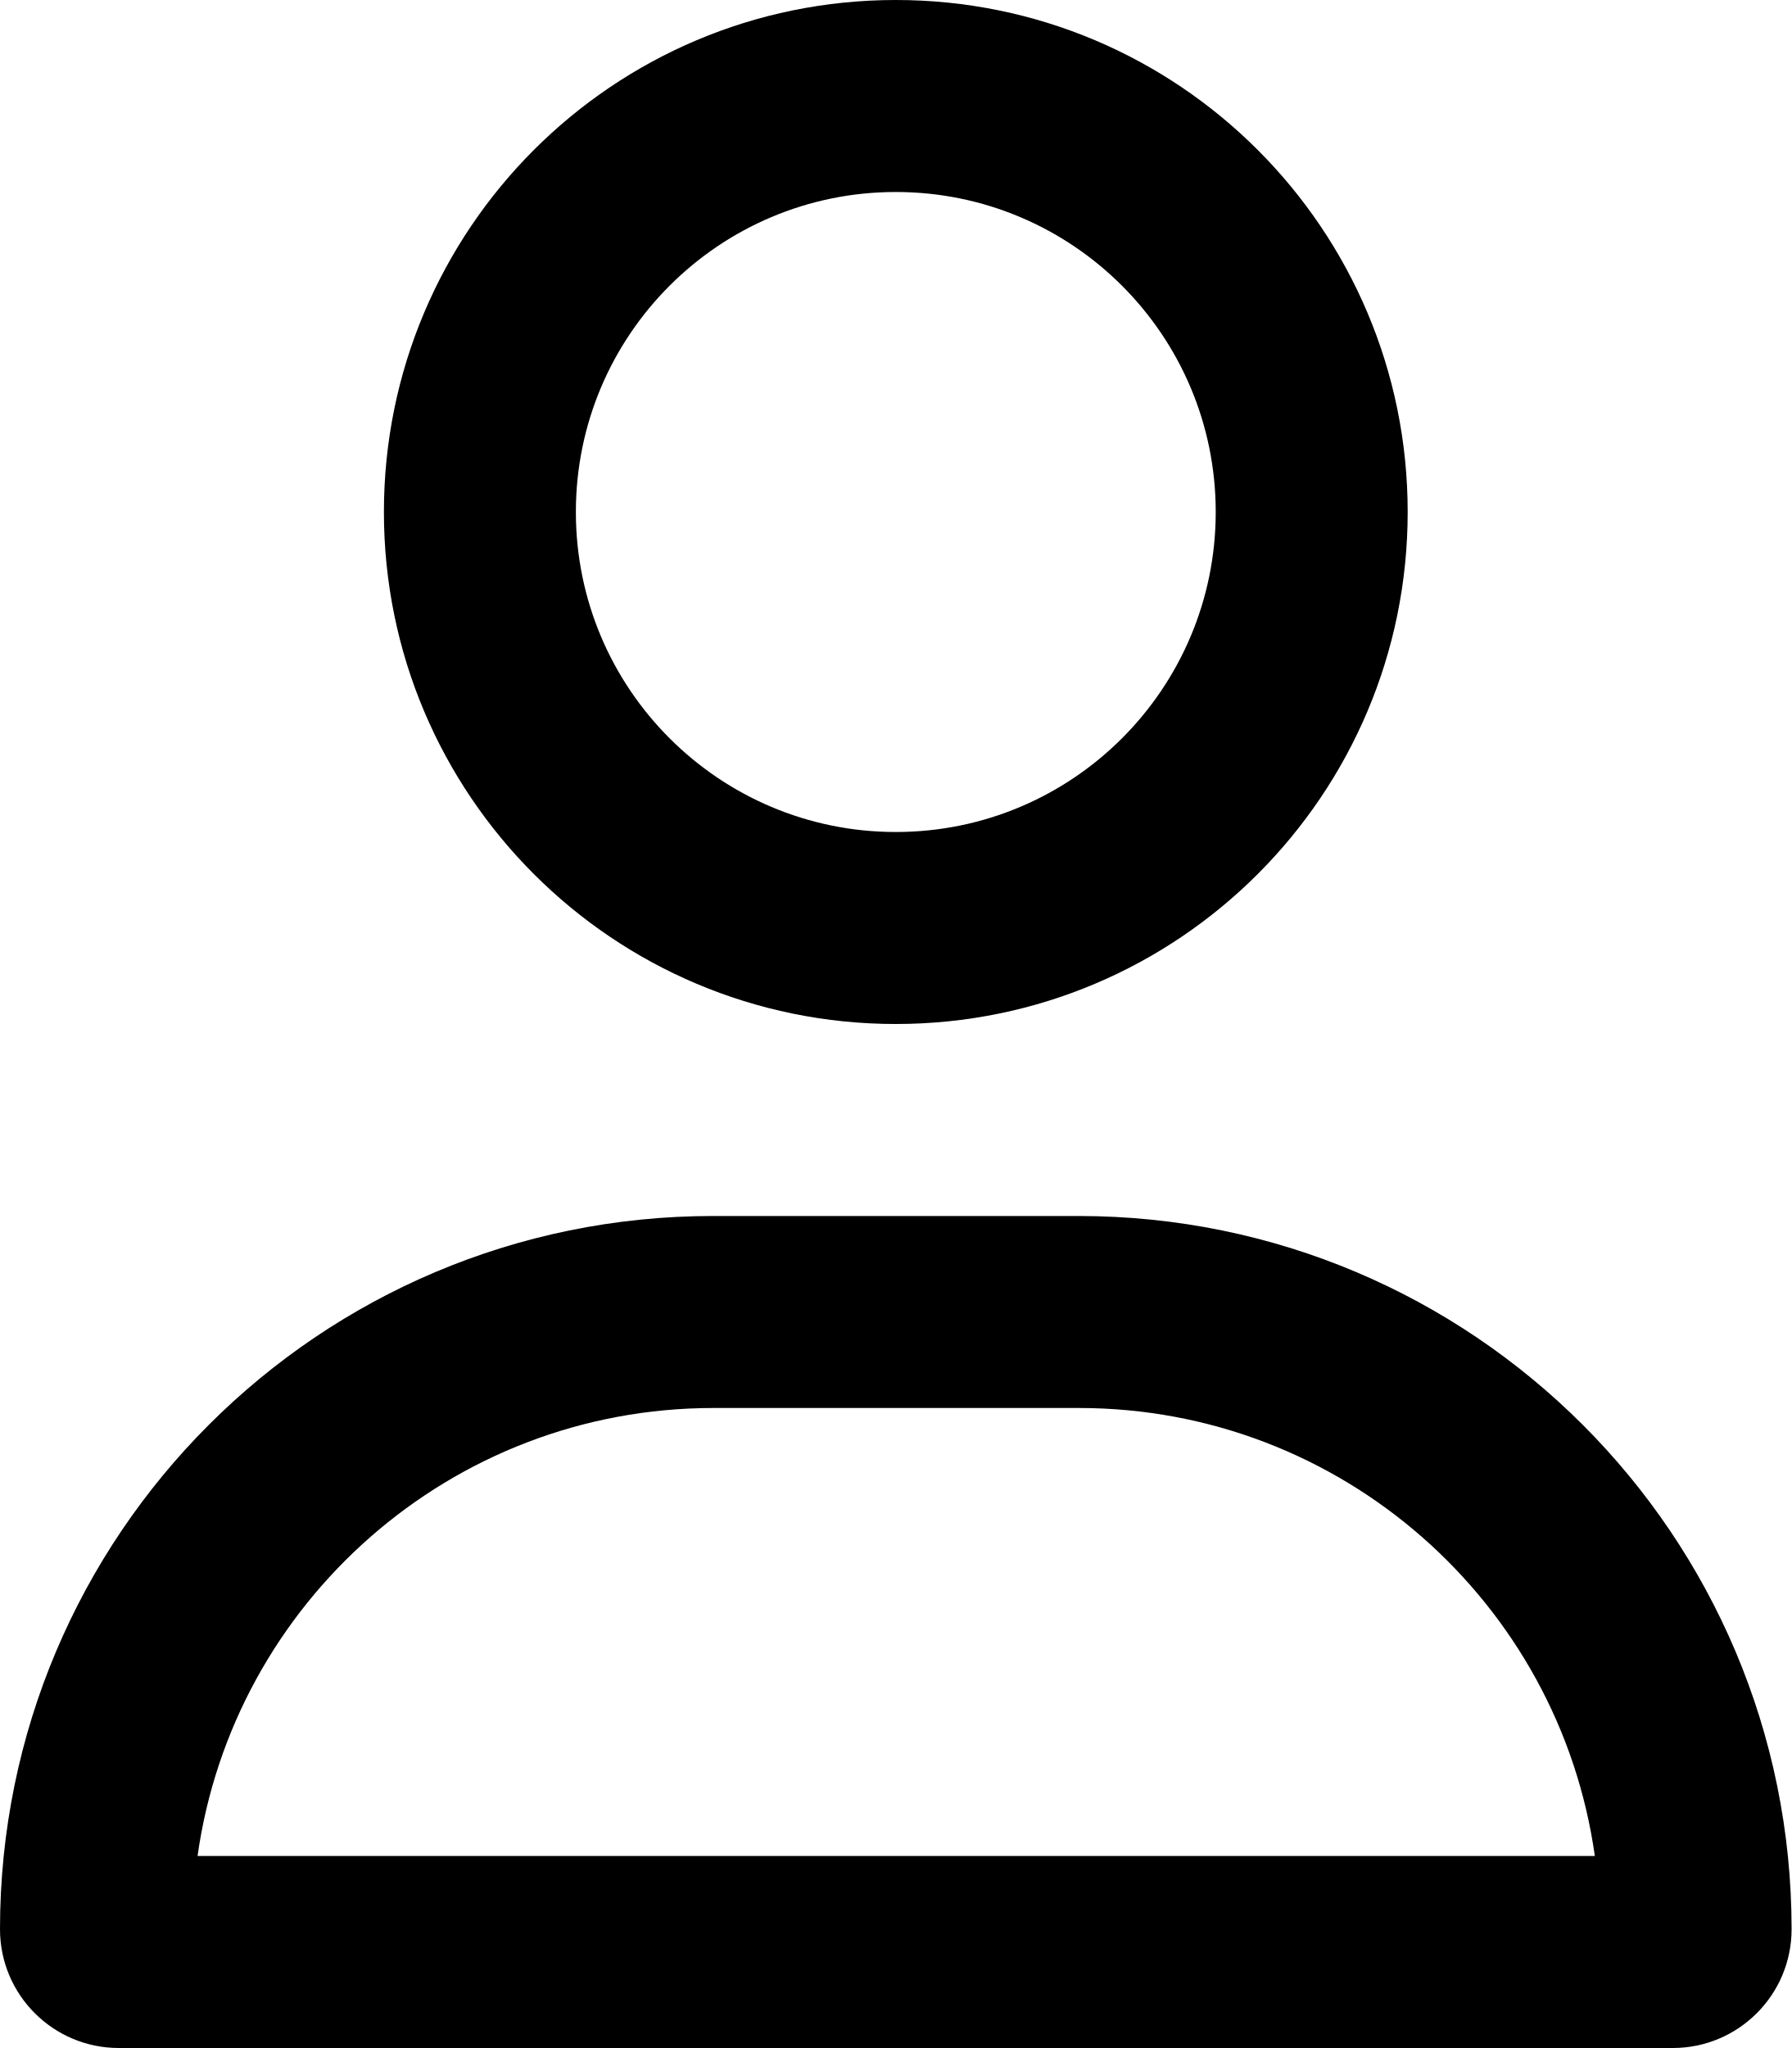
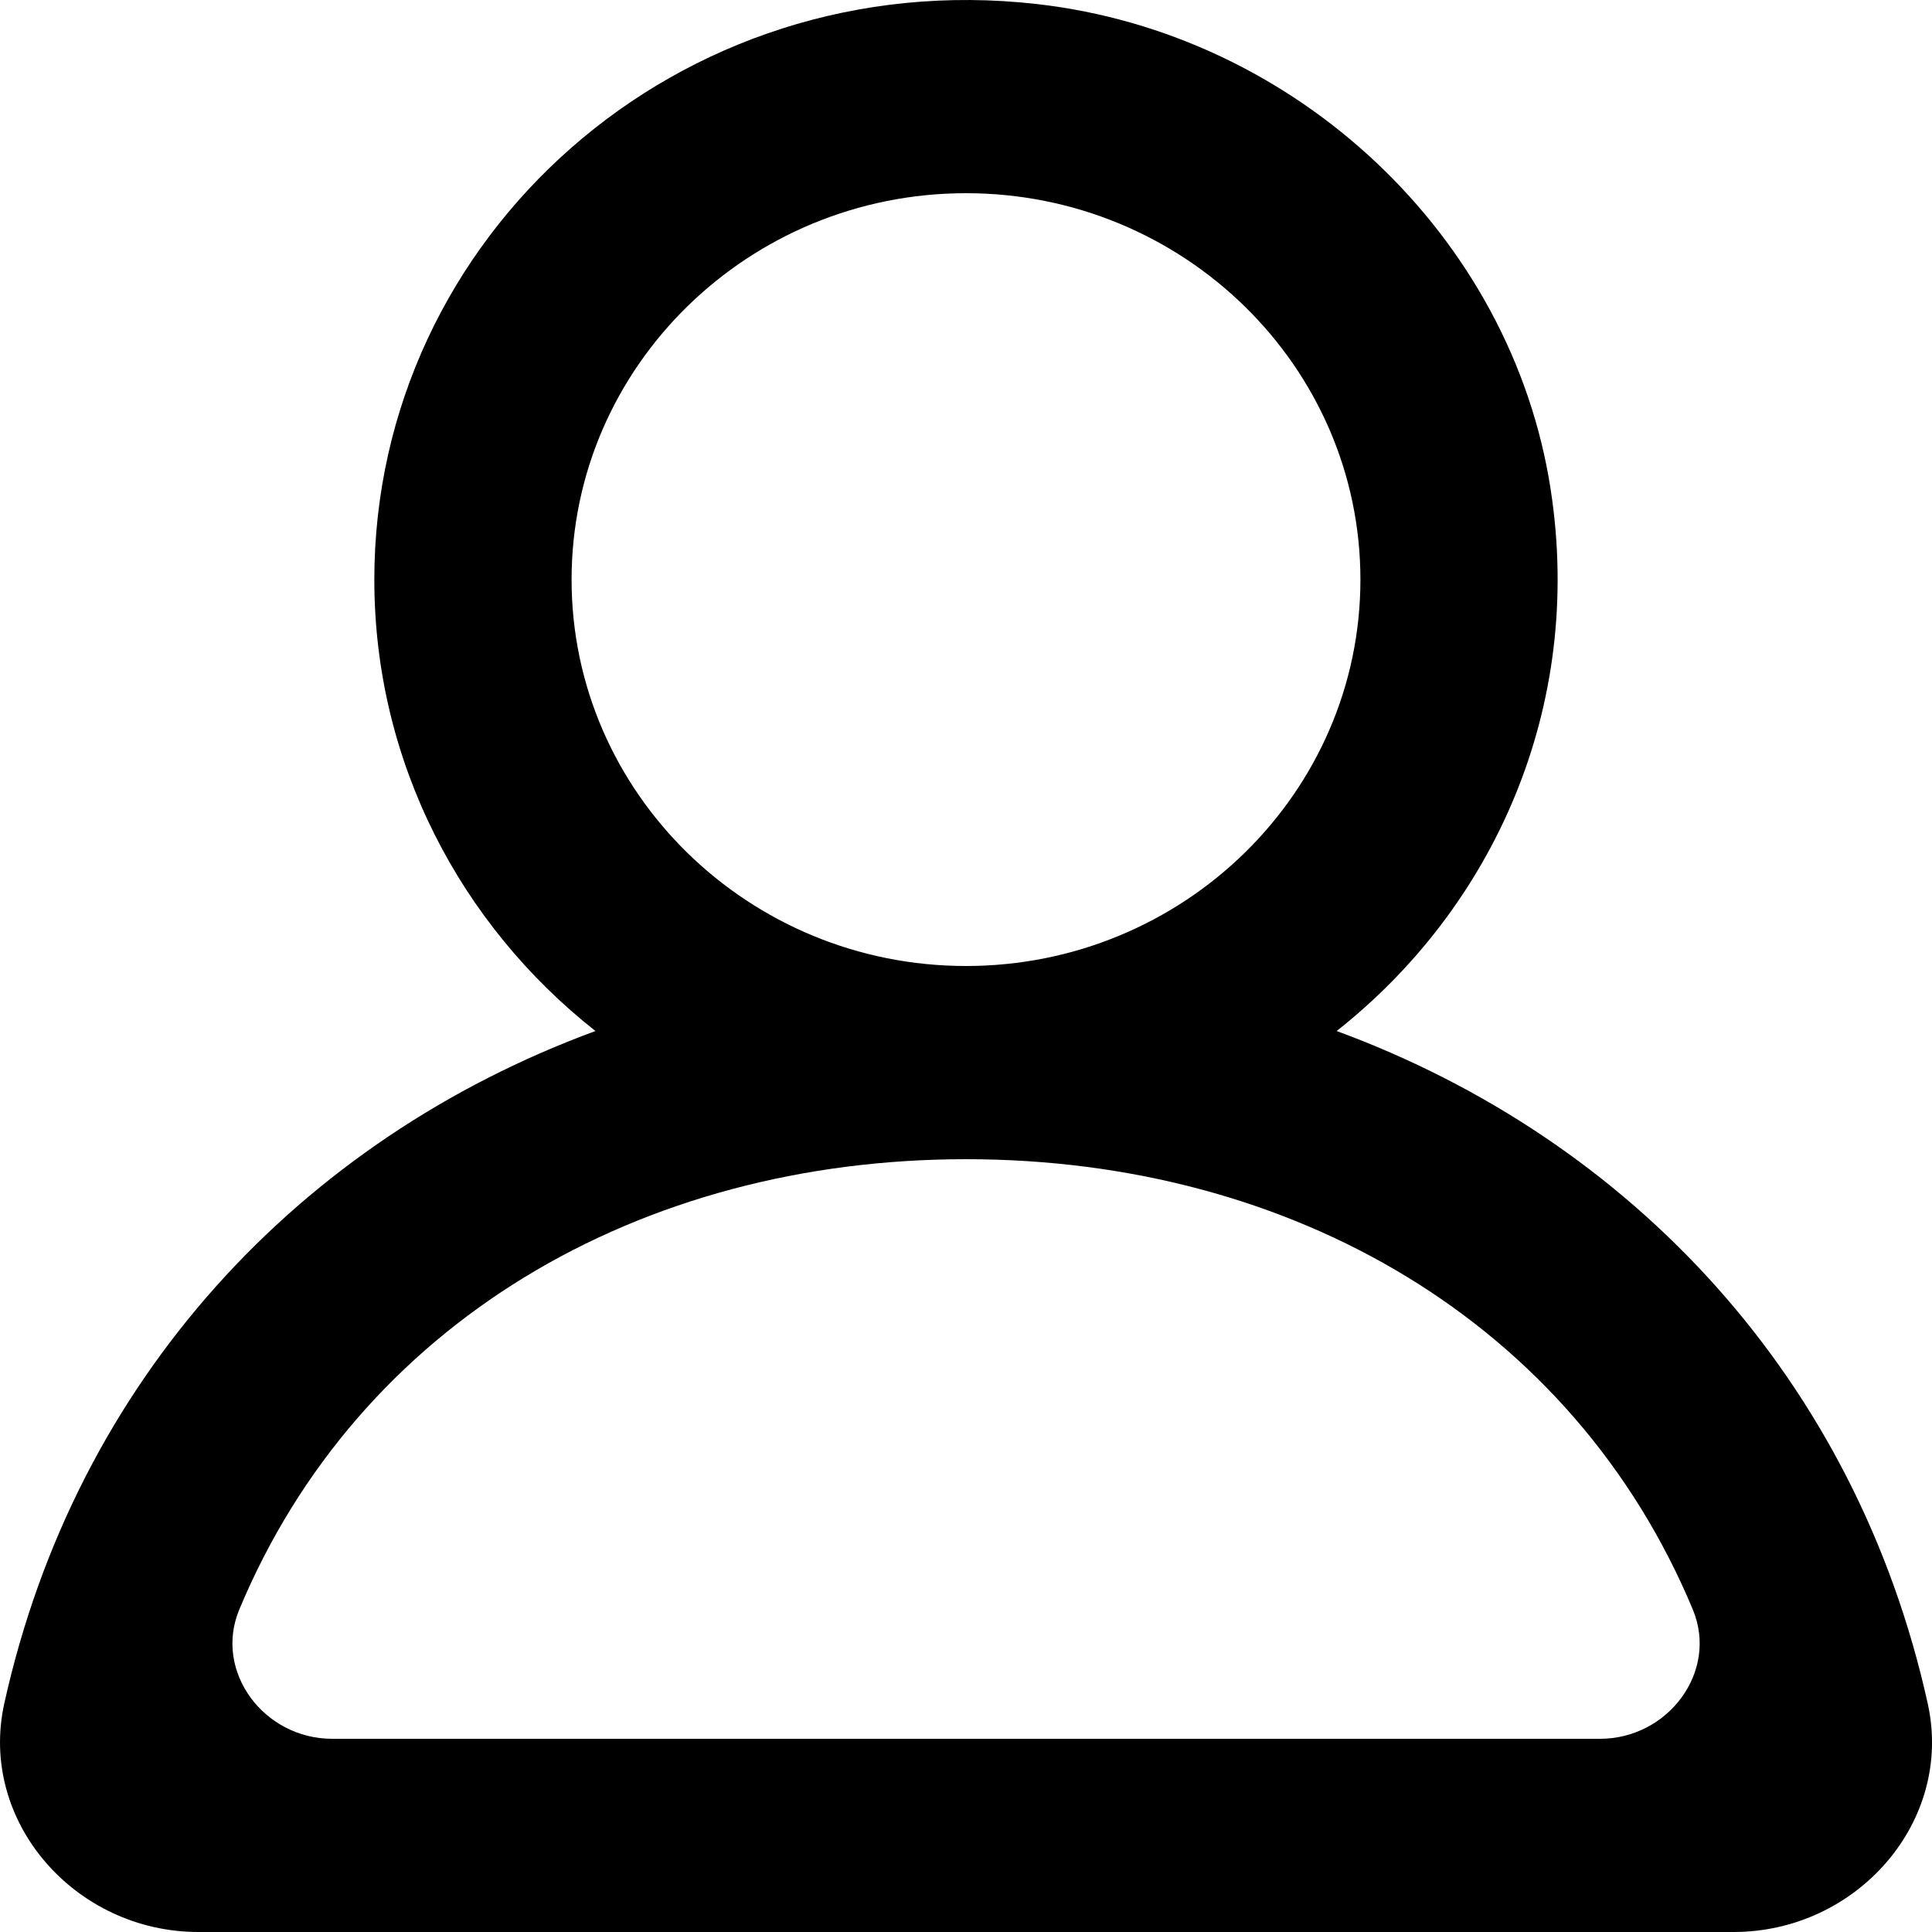
- <svg xmlns="http://www.w3.org/2000/svg" viewBox="0 0 448 512">
-   <path d="M304 128a80 80 0 1 0 -160 0 80 80 0 1 0 160 0zM96 128a128 128 0 1 1 256 0A128 128 0 1 1 96 128zM49.3 464l349.5 0c-8.9-63.3-63.3-112-129-112l-91.4 0c-65.7 0-120.1 48.7-129 112zM0 482.3C0 383.8 79.8 304 178.3 304l91.4 0C368.2 304 448 383.8 448 482.3c0 16.4-13.3 29.7-29.7 29.7L29.7 512C13.3 512 0 498.7 0 482.3z" />
+ <svg xmlns="http://www.w3.org/2000/svg" width="800px" height="800px" viewBox="0 0 20 20" version="1.1">
+   <defs>
+ 
+ </defs>
+   <g id="Page-1" stroke="none" stroke-width="1" fill="none" fill-rule="evenodd">
+     <g id="Dribbble-Light-Preview" transform="translate(-140, -2159)" fill="#000000">
+       <g id="icons" transform="translate(56, 160)">
+         <path d="M100.563,2017 L87.438,2017 C86.732,2017 86.21,2016.303 86.477,2015.662 C87.713,2012.698 90.617,2011 94,2011 C97.384,2011 100.288,2012.698 101.524,2015.662 C101.791,2016.303 101.269,2017 100.563,2017 M89.917,2005 C89.917,2002.794 91.749,2001 94,2001 C96.252,2001 98.083,2002.794 98.083,2005 C98.083,2007.206 96.252,2009 94,2009 C91.749,2009 89.917,2007.206 89.917,2005 M103.956,2016.636 C103.214,2013.277 100.892,2010.798 97.837,2009.673 C99.456,2008.396 100.4,2006.331 100.053,2004.07 C99.651,2001.447 97.424,1999.348 94.735,1999.042 C91.023,1998.619 87.875,2001.449 87.875,2005 C87.875,2006.89 88.769,2008.574 90.164,2009.673 C87.107,2010.798 84.787,2013.277 84.044,2016.636 C83.775,2017.857 84.779,2019 86.054,2019 L101.946,2019 C103.222,2019 104.226,2017.857 103.956,2016.636" id="profile_round-[#1342]">
+ 
+ </path>
+       </g>
+     </g>
+   </g>
</svg>
